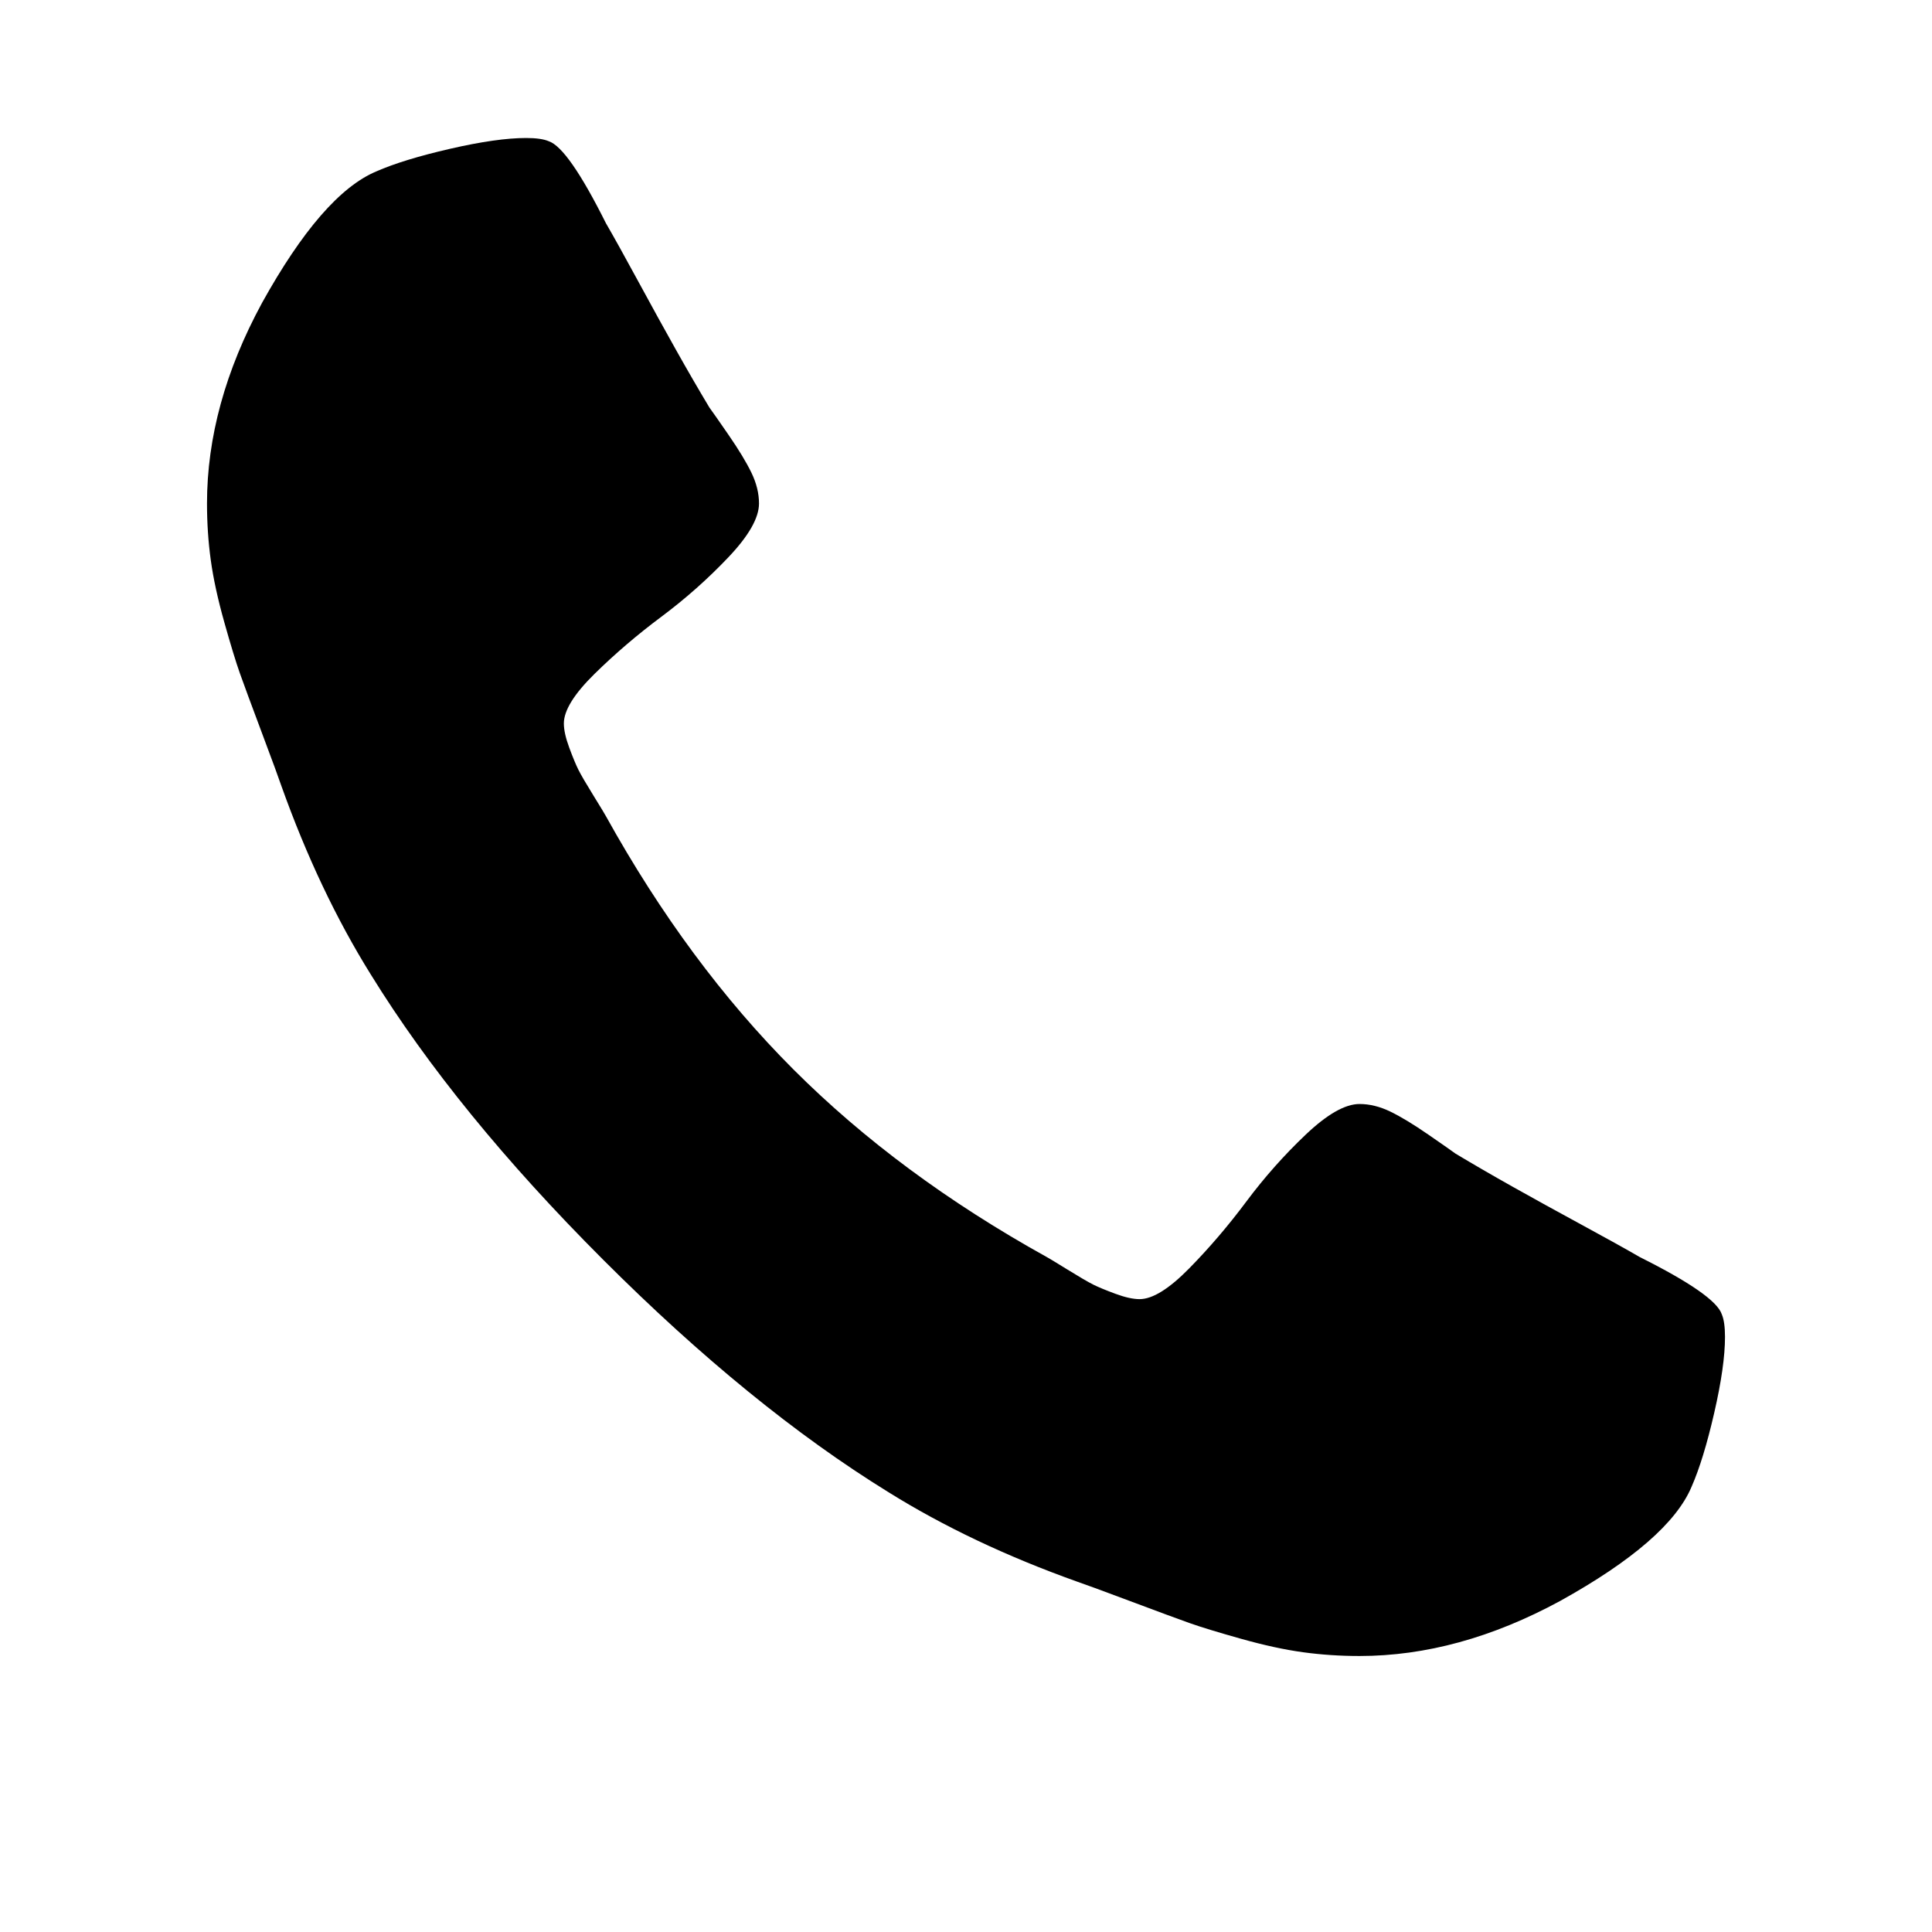
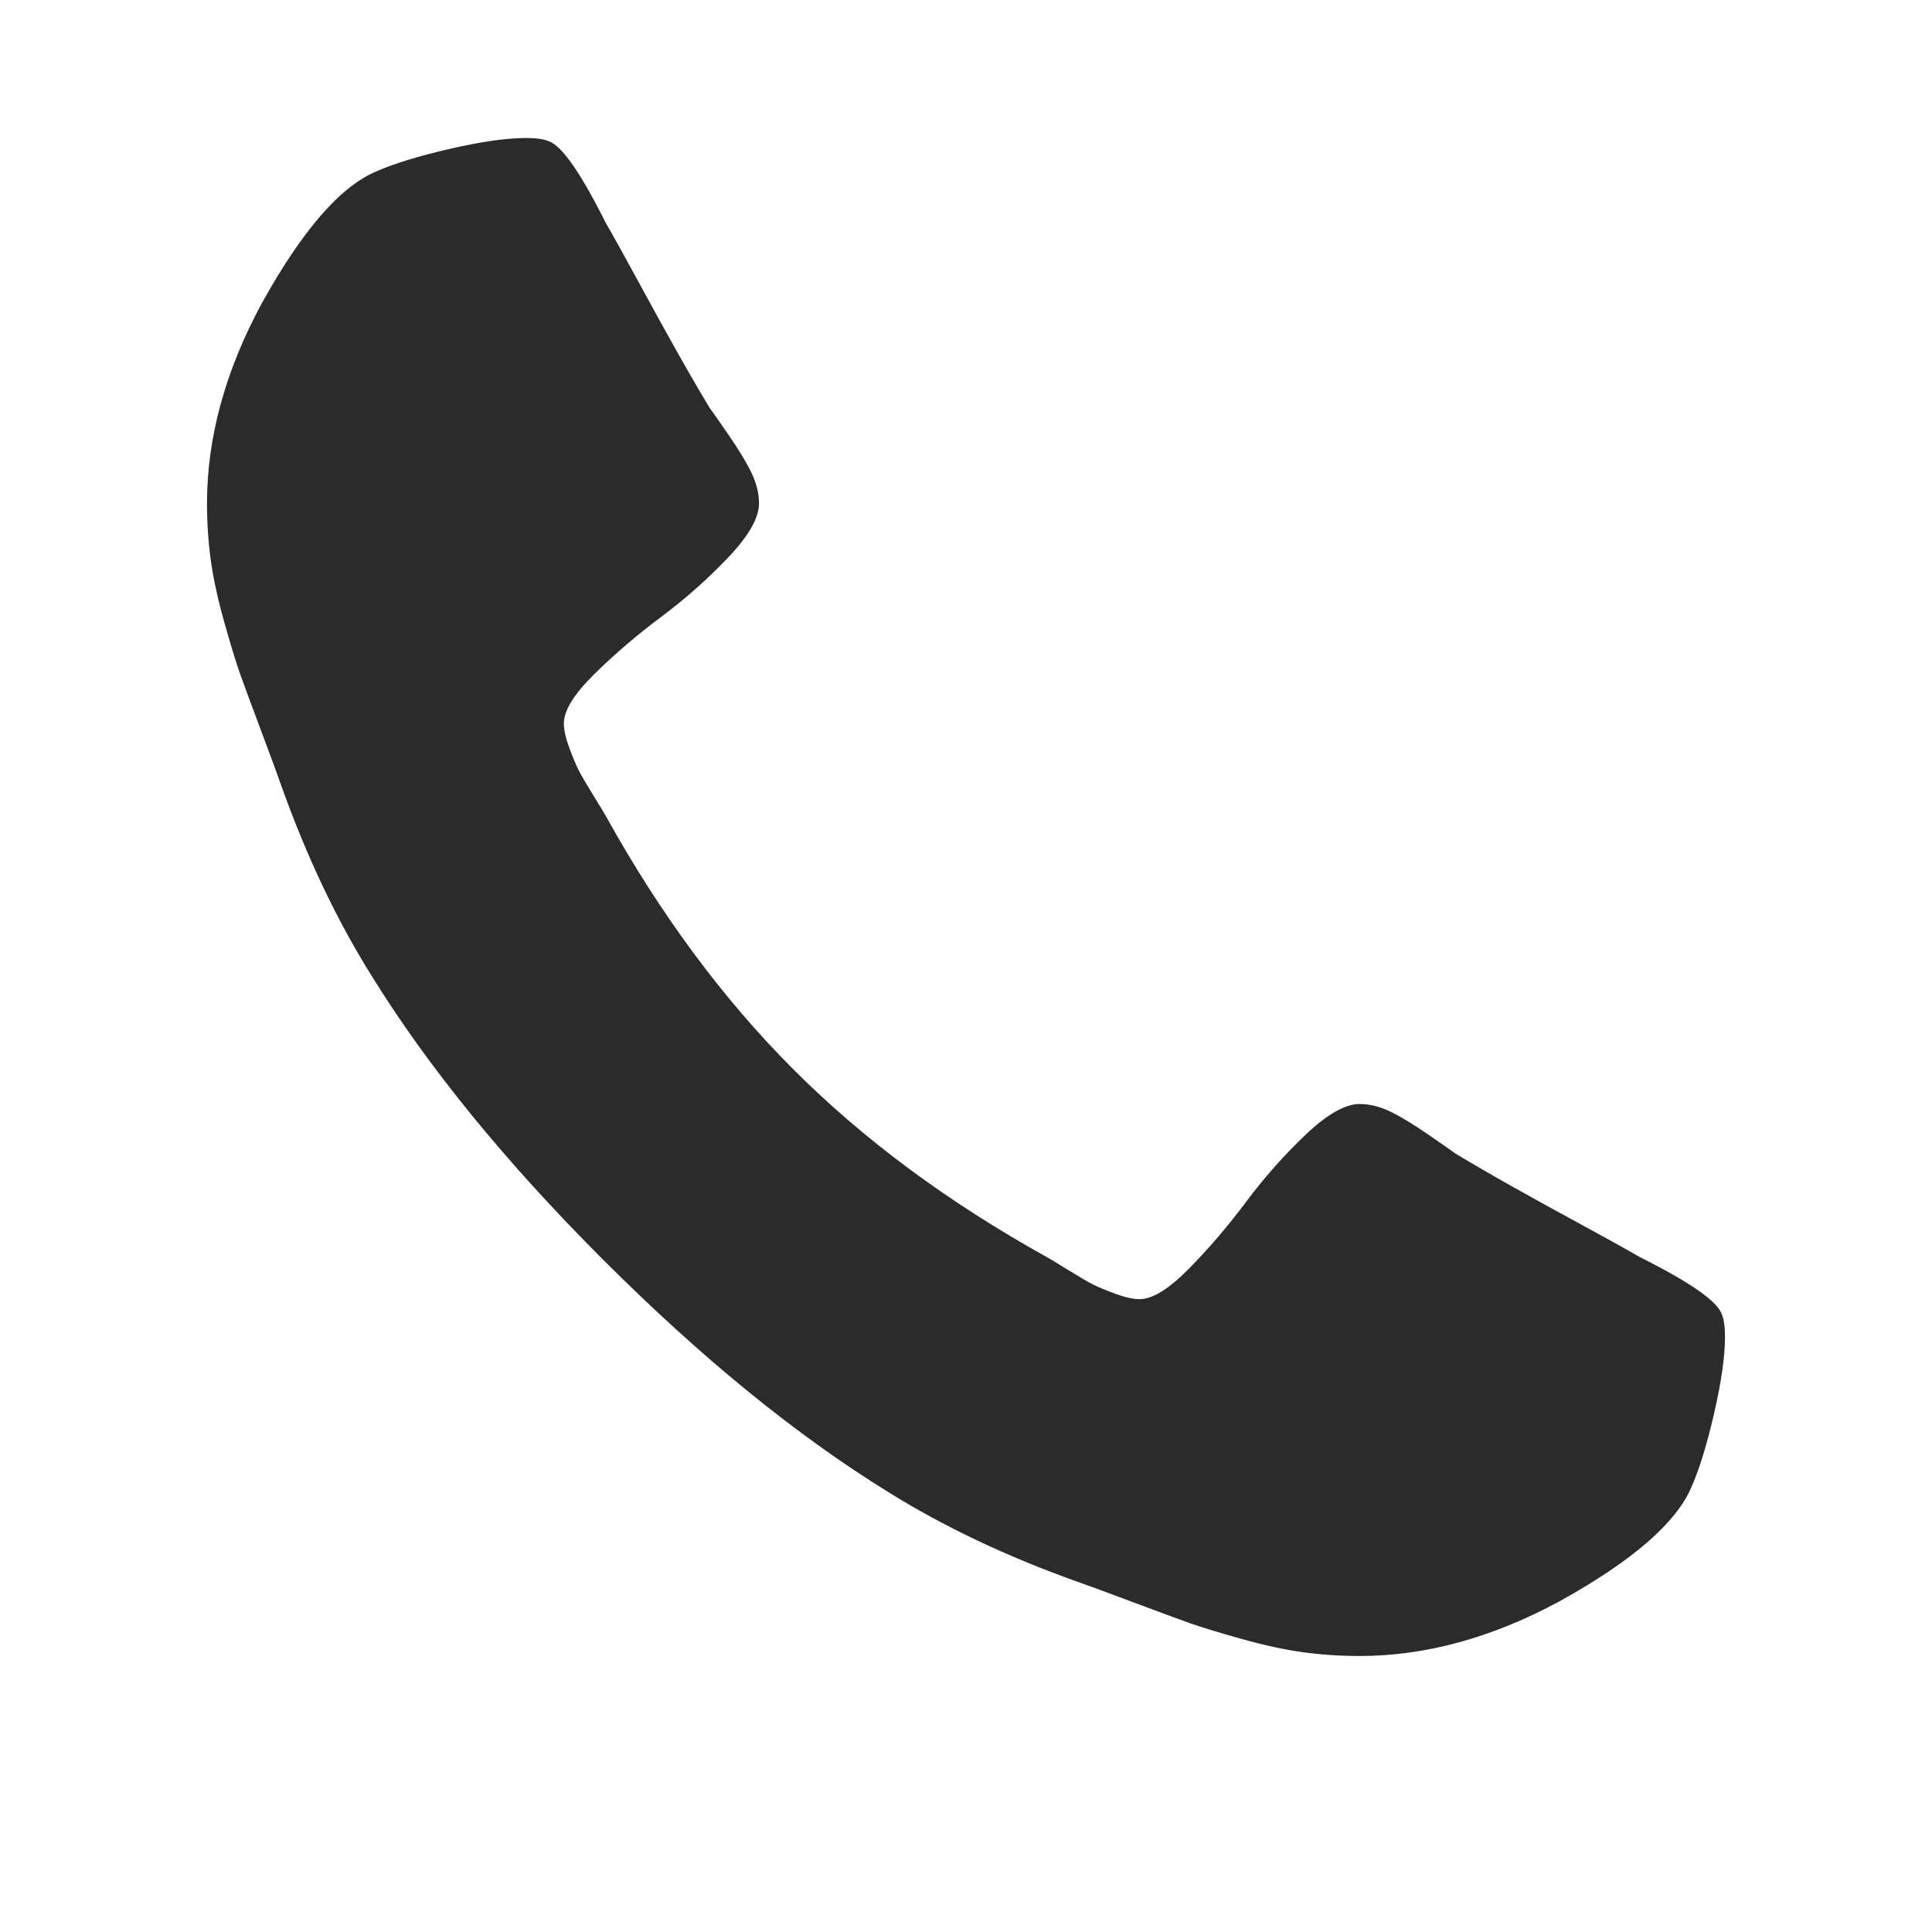
- <svg xmlns="http://www.w3.org/2000/svg" width="1792" height="1792" viewBox="0 0 1792 1792">
-   <path d="M1600 1240q0 27-10 70.5t-21 68.5q-21 50-122 106-94 51-186 51-27 0-52.5-3.5t-57.5-12.5-47.5-14.5-55.5-20.5-49-18q-98-35-175-83-128-79-264.5-215.5t-215.5-264.5q-48-77-83-175-3-9-18-49t-20.5-55.5-14.5-47.5-12.5-57.5-3.5-52.5q0-92 51-186 56-101 106-122 25-11 68.5-21t70.5-10q14 0 21 3 18 6 53 76 11 19 30 54t35 63.5 31 53.5q3 4 17.5 25t21.5 35.5 7 28.5q0 20-28.5 50t-62 55-62 53-28.5 46q0 9 5 22.5t8.5 20.5 14 24 11.5 19q76 137 174 235t235 174q2 1 19 11.5t24 14 20.5 8.5 22.5 5q18 0 46-28.5t53-62 55-62 50-28.5q14 0 28.5 7t35.5 21.5 25 17.5q25 15 53.5 31t63.5 35 54 30q70 35 76 53 3 7 3 21z" />
+ <svg xmlns="http://www.w3.org/2000/svg" version="1.1" id="Layer_1" x="0px" y="0px" width="1792px" height="1792px" viewBox="0 0 1792 1792" enable-background="new 0 0 1792 1792" xml:space="preserve">
+   <path fill="#2B2B2B" d="M1600,1240c0,18-3.334,41.5-10,70.5c-6.667,29-13.667,51.834-21,68.5c-14,33.334-54.667,68.667-122,106  c-62.667,34-124.667,51-186,51c-18,0-35.5-1.166-52.5-3.5c-17-2.333-36.167-6.5-57.5-12.5c-21.334-6-37.167-10.833-47.5-14.5  c-10.334-3.666-28.834-10.5-55.5-20.5c-26.667-10-43-16-49-18c-65.334-23.333-123.667-51-175-83  c-85.334-52.666-173.5-124.5-264.5-215.5S396.666,989.334,344,904c-32-51.333-59.667-109.666-83-175c-2-6-8-22.333-18-49  c-10-26.666-16.834-45.166-20.5-55.5c-3.667-10.333-8.5-26.166-14.5-47.5c-6-21.333-10.167-40.5-12.5-57.5  c-2.334-17-3.5-34.5-3.5-52.5c0-61.333,17-123.333,51-186c37.333-67.333,72.666-108,106-122c16.666-7.333,39.5-14.333,68.5-21  c29-6.666,52.5-10,70.5-10c9.333,0,16.333,1,21,3c12,4,29.666,29.334,53,76c7.333,12.667,17.333,30.667,30,54  c12.666,23.334,24.333,44.5,35,63.5c10.666,19,21,36.834,31,53.5c2,2.667,7.833,11,17.5,25c9.666,14,16.833,25.834,21.5,35.5  c4.666,9.667,7,19.167,7,28.5c0,13.334-9.5,30-28.5,50s-39.667,38.334-62,55c-22.334,16.667-43,34.334-62,53  c-19,18.667-28.5,34-28.5,46c0,6,1.666,13.5,5,22.5c3.333,9,6.166,15.834,8.5,20.5c2.333,4.667,7,12.667,14,24  c7,11.334,10.833,17.667,11.5,19c50.666,91.334,108.666,169.667,174,235c65.333,65.334,143.666,123.334,235,174  c1.333,0.667,7.666,4.5,19,11.5c11.333,7,19.333,11.667,24,14c4.666,2.334,11.5,5.167,20.5,8.5c9,3.334,16.5,5,22.5,5  c12,0,27.333-9.5,46-28.5c18.666-19,36.333-39.666,53-62c16.666-22.333,35-43,55-62s36.666-28.5,50-28.5  c9.333,0,18.833,2.334,28.5,7c9.666,4.667,21.5,11.834,35.5,21.5c14,9.667,22.333,15.5,25,17.5c16.666,10,34.5,20.334,53.5,31  c19,10.667,40.166,22.334,63.5,35c23.333,12.667,41.333,22.667,54,30c46.666,23.334,72,41,76,53  C1599,1223.667,1600,1230.667,1600,1240z" />
</svg>
